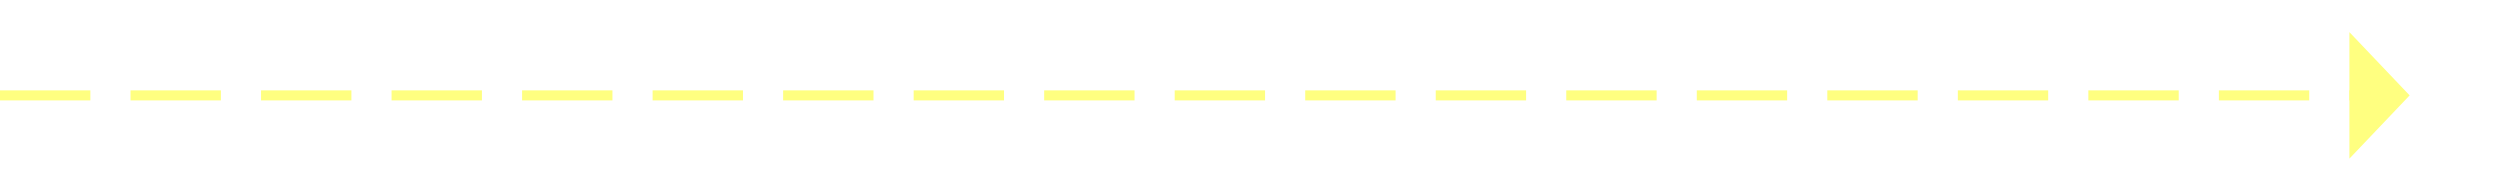
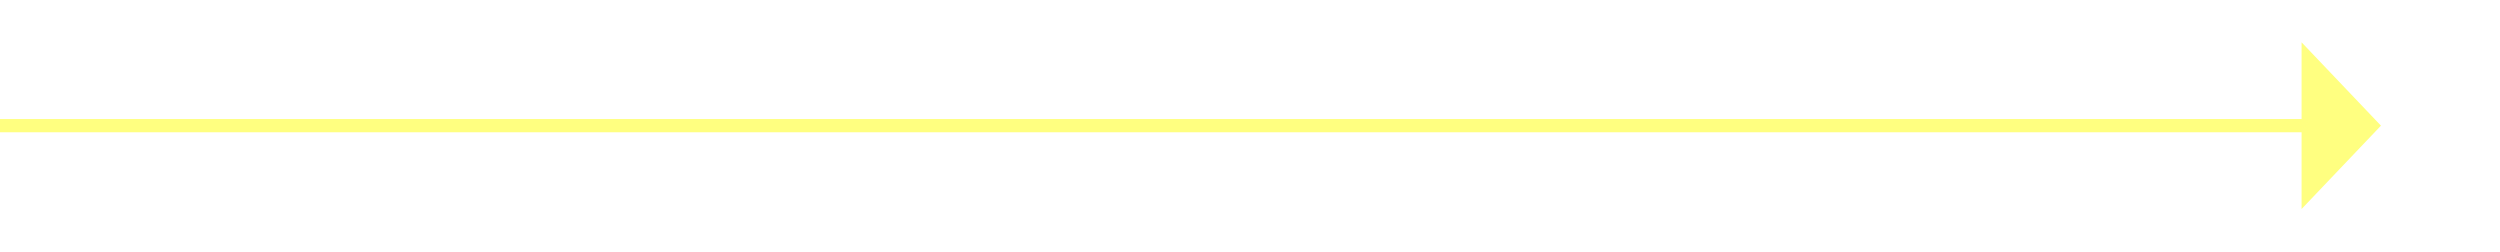
- <svg xmlns="http://www.w3.org/2000/svg" version="1.1" width="249px" height="19px">
-   <g transform="matrix(1 0 0 1 -700 -12984 )">
-     <path d="M 934 12999.8  L 940 12993.5  L 934 12987.2  L 934 12999.8  Z " fill-rule="nonzero" fill="#ffff80" stroke="none" />
-     <path d="M 700 12993.5  L 935 12993.5  " stroke-width="1" stroke-dasharray="9,4" stroke="#ffff80" fill="none" />
+ <svg xmlns="http://www.w3.org/2000/svg" version="1.1" width="189px" height="19px">
+   <g transform="matrix(1 0 0 1 -710 -11708 )">
+     <path d="M 884 11723.8  L 890 11717.5  L 884 11711.2  L 884 11723.8  Z " fill-rule="nonzero" fill="#ffff80" stroke="none" />
+     <path d="M 710 11717.5  L 885 11717.5  " stroke-width="1" stroke="#ffff80" fill="none" />
  </g>
</svg>
